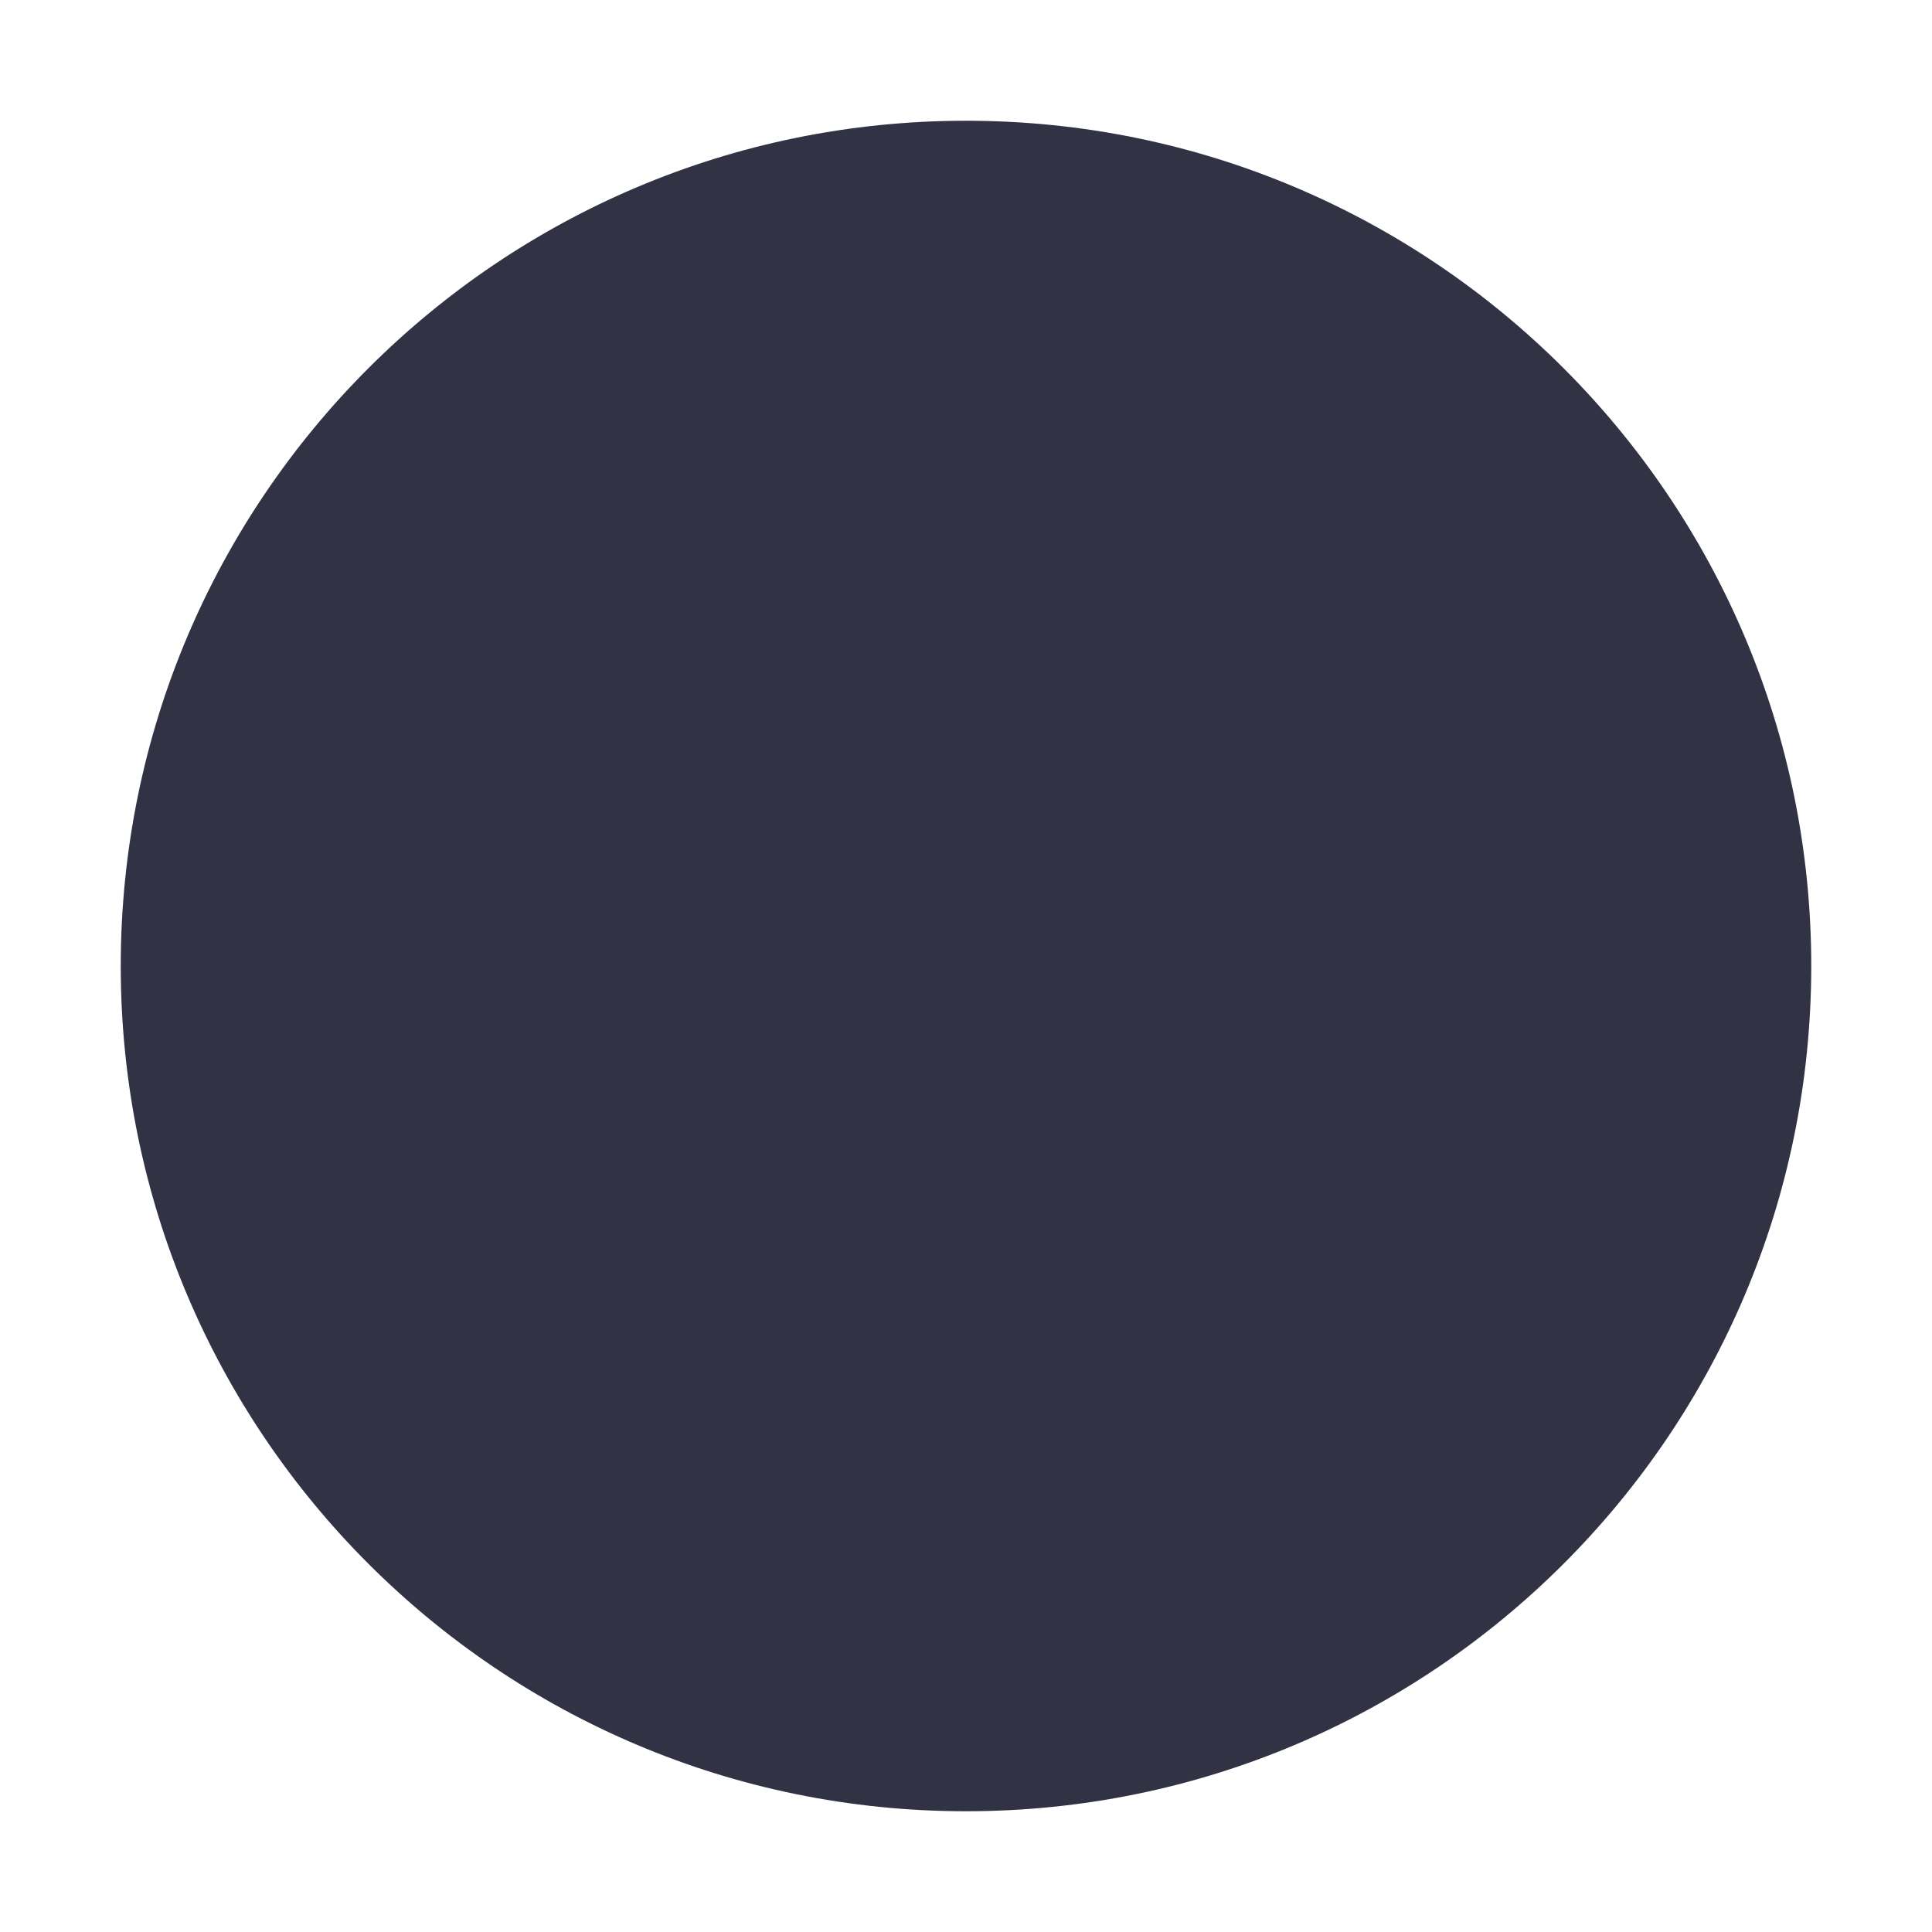
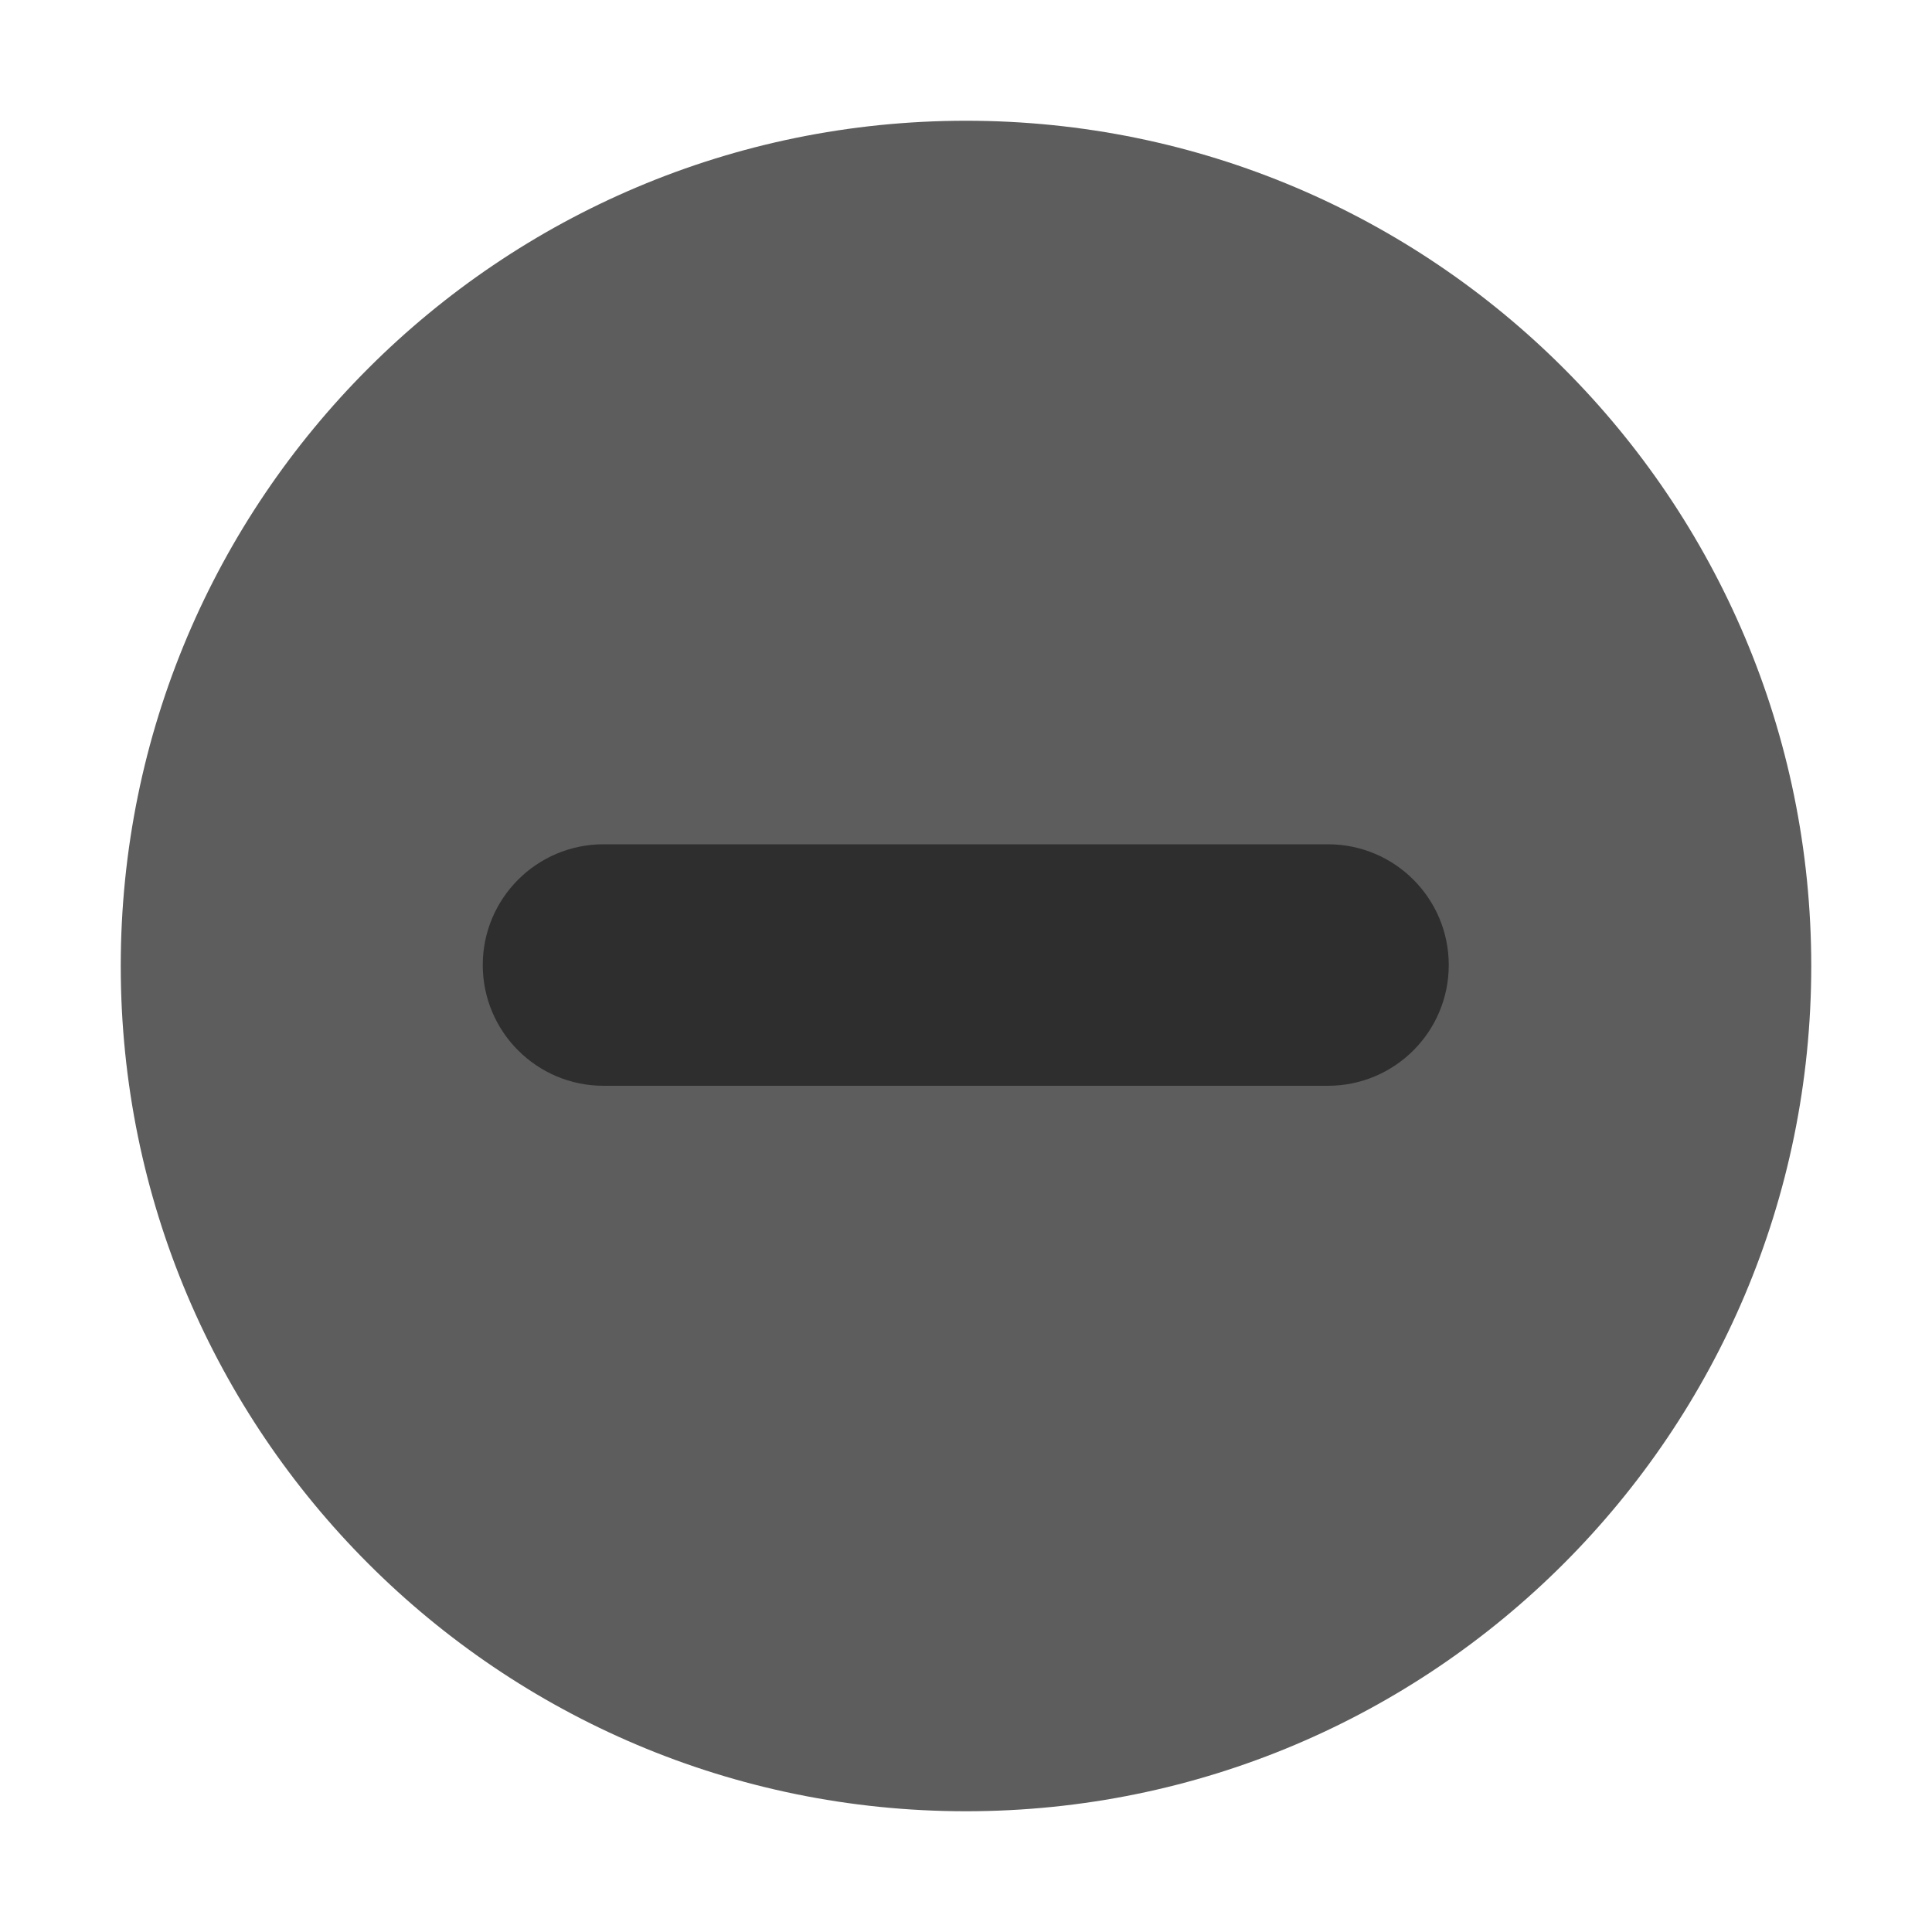
<svg xmlns="http://www.w3.org/2000/svg" width="16" height="16" version="1.1">
  <g id="titlebutton-minimize-backdrop" transform="translate(-253 268.64)">
    <rect x="253" y="-268.64" width="16" height="16" ry="1.6931e-5" opacity="0" stroke-width=".474" style="paint-order:markers stroke fill" />
    <g transform="translate(254,-267.64)" enable-background="new">
      <g transform="translate(-5,-1033.4)" fill-rule="evenodd">
-         <path d="m12 1047.4c3.866 0 7-3.134 7-7s-3.134-7-7-7c-3.866 0-7 3.134-7 7s3.134 7 7 7" fill="#313244" />
+         <path d="m12 1047.4c3.866 0 7-3.134 7-7s-3.134-7-7-7c-3.866 0-7 3.134-7 7s3.134 7 7 7" fill="#5d5d5d" />
      </g>
    </g>
  </g>
+   <rect x="3.998" y="6.992" width="8" height="2" ry="1" opacity=".5" stroke-width="3.78" />
</svg>
